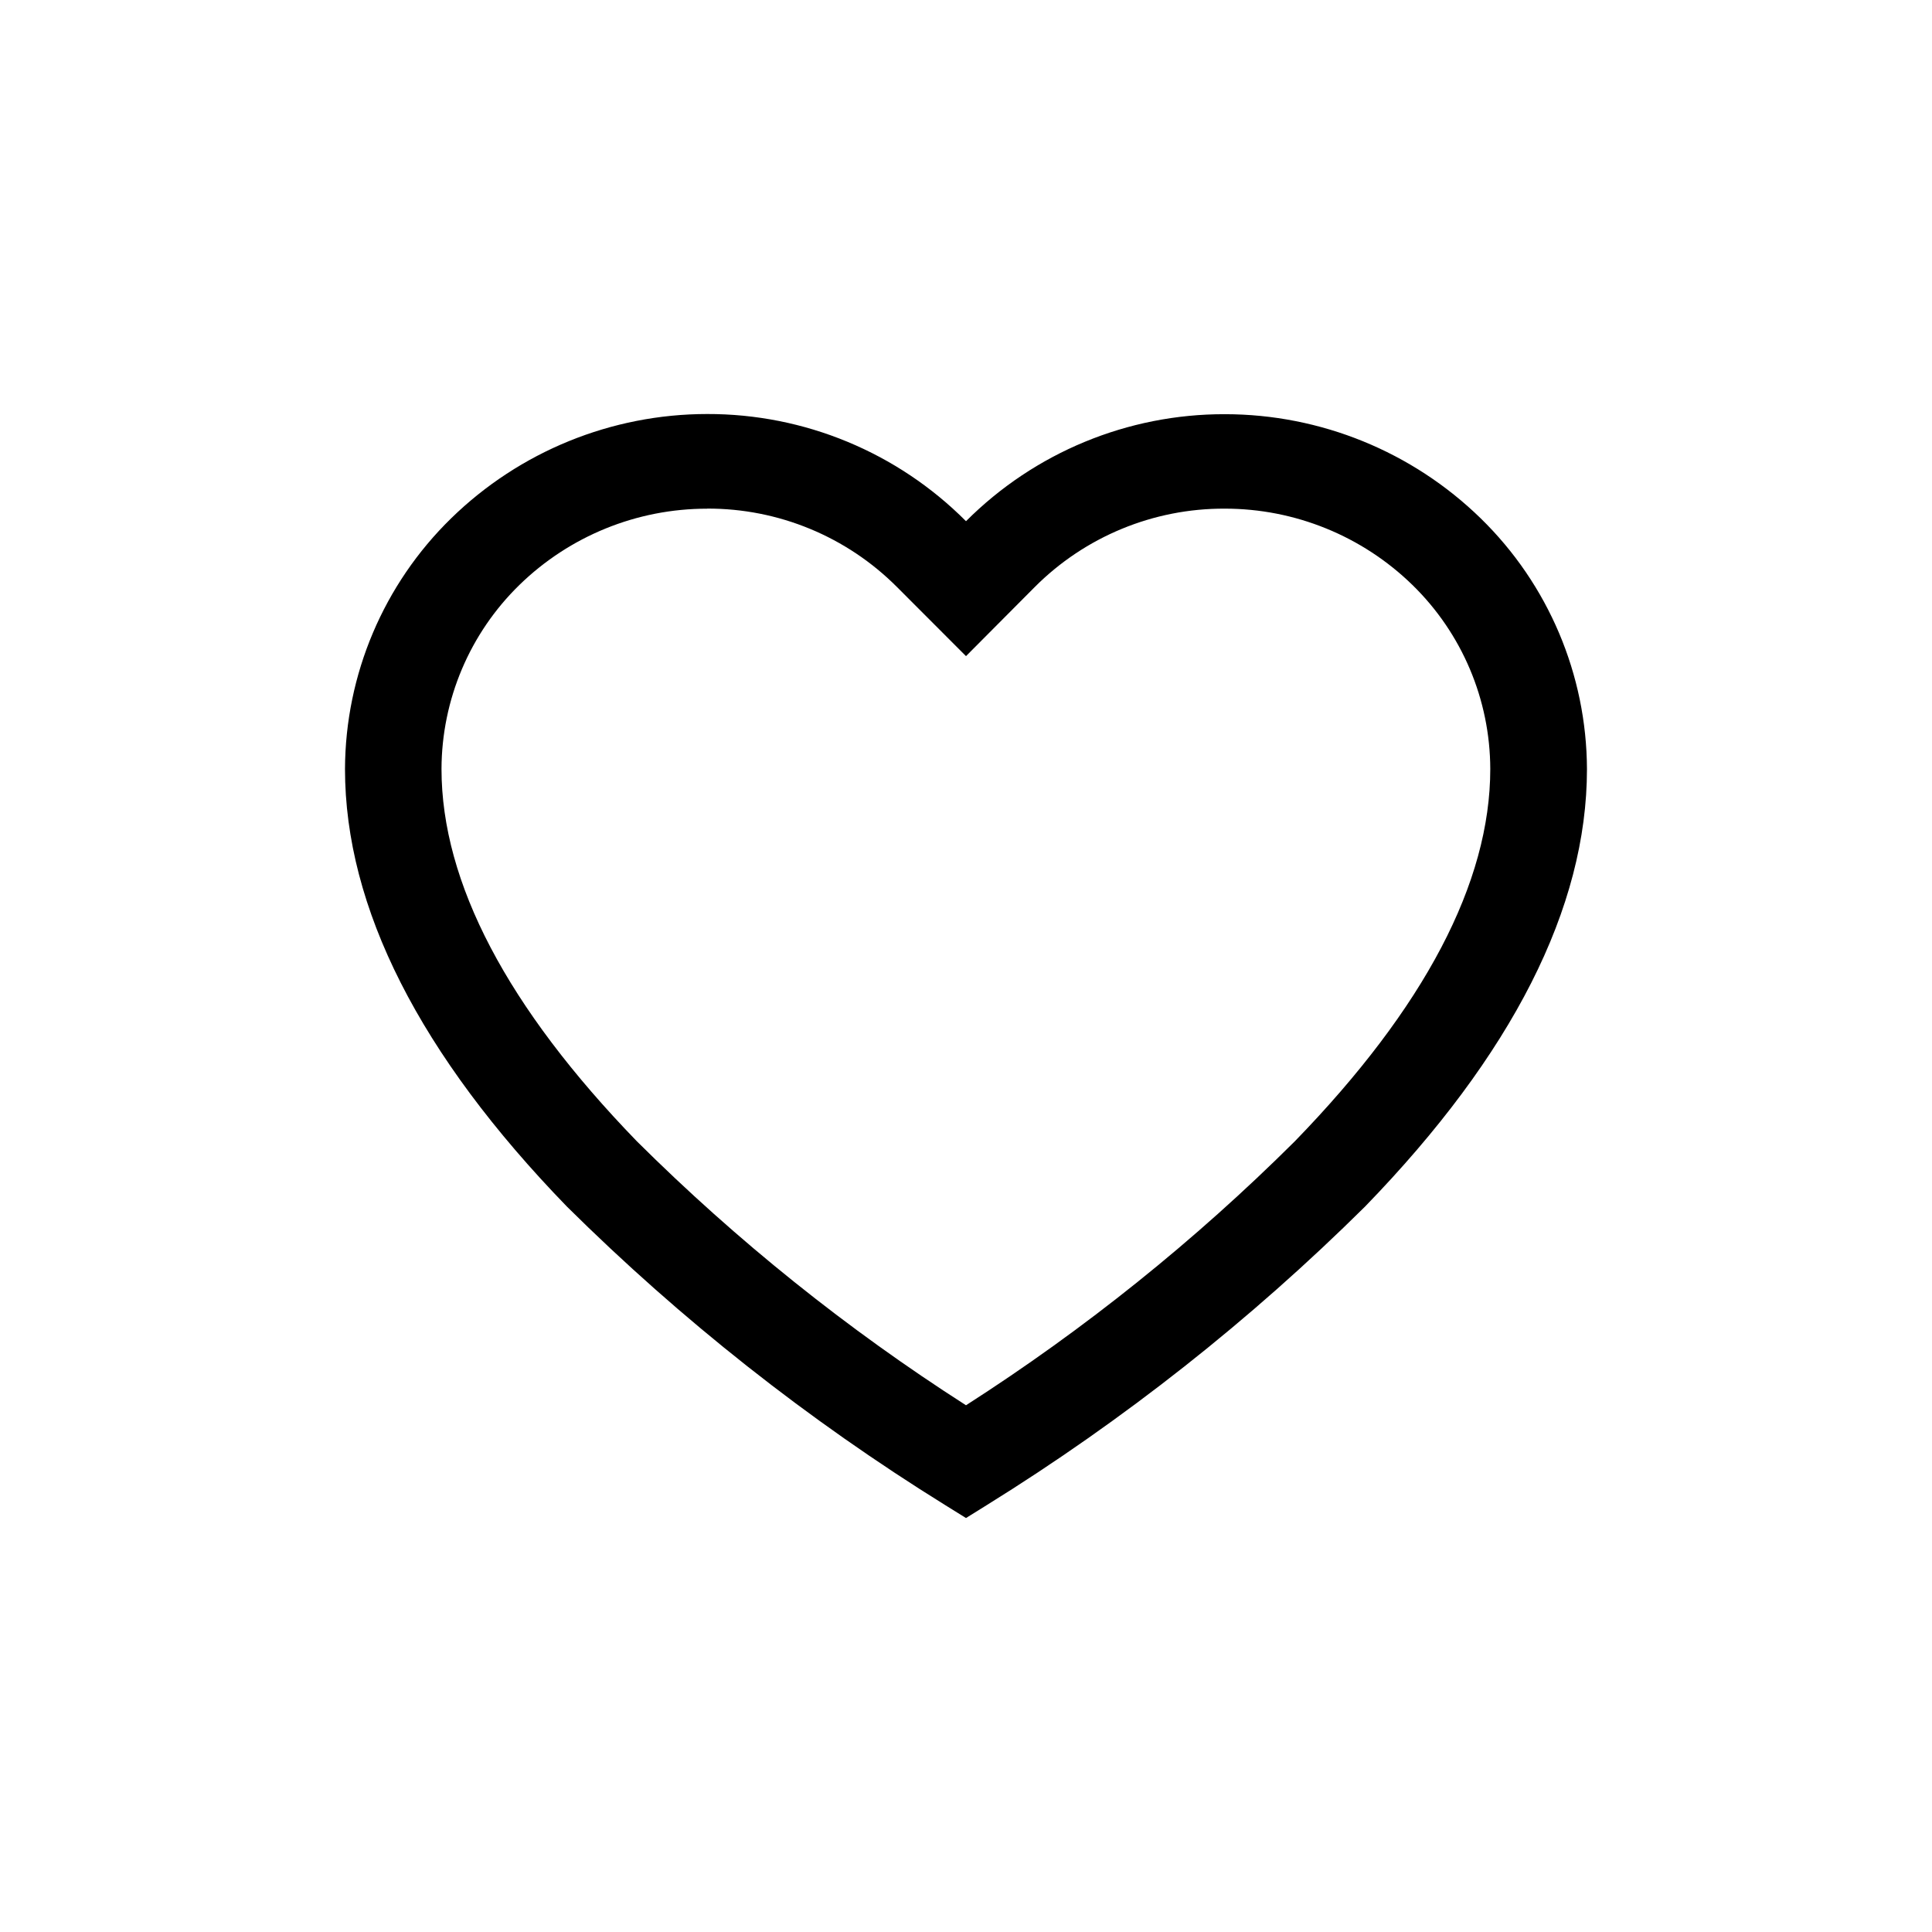
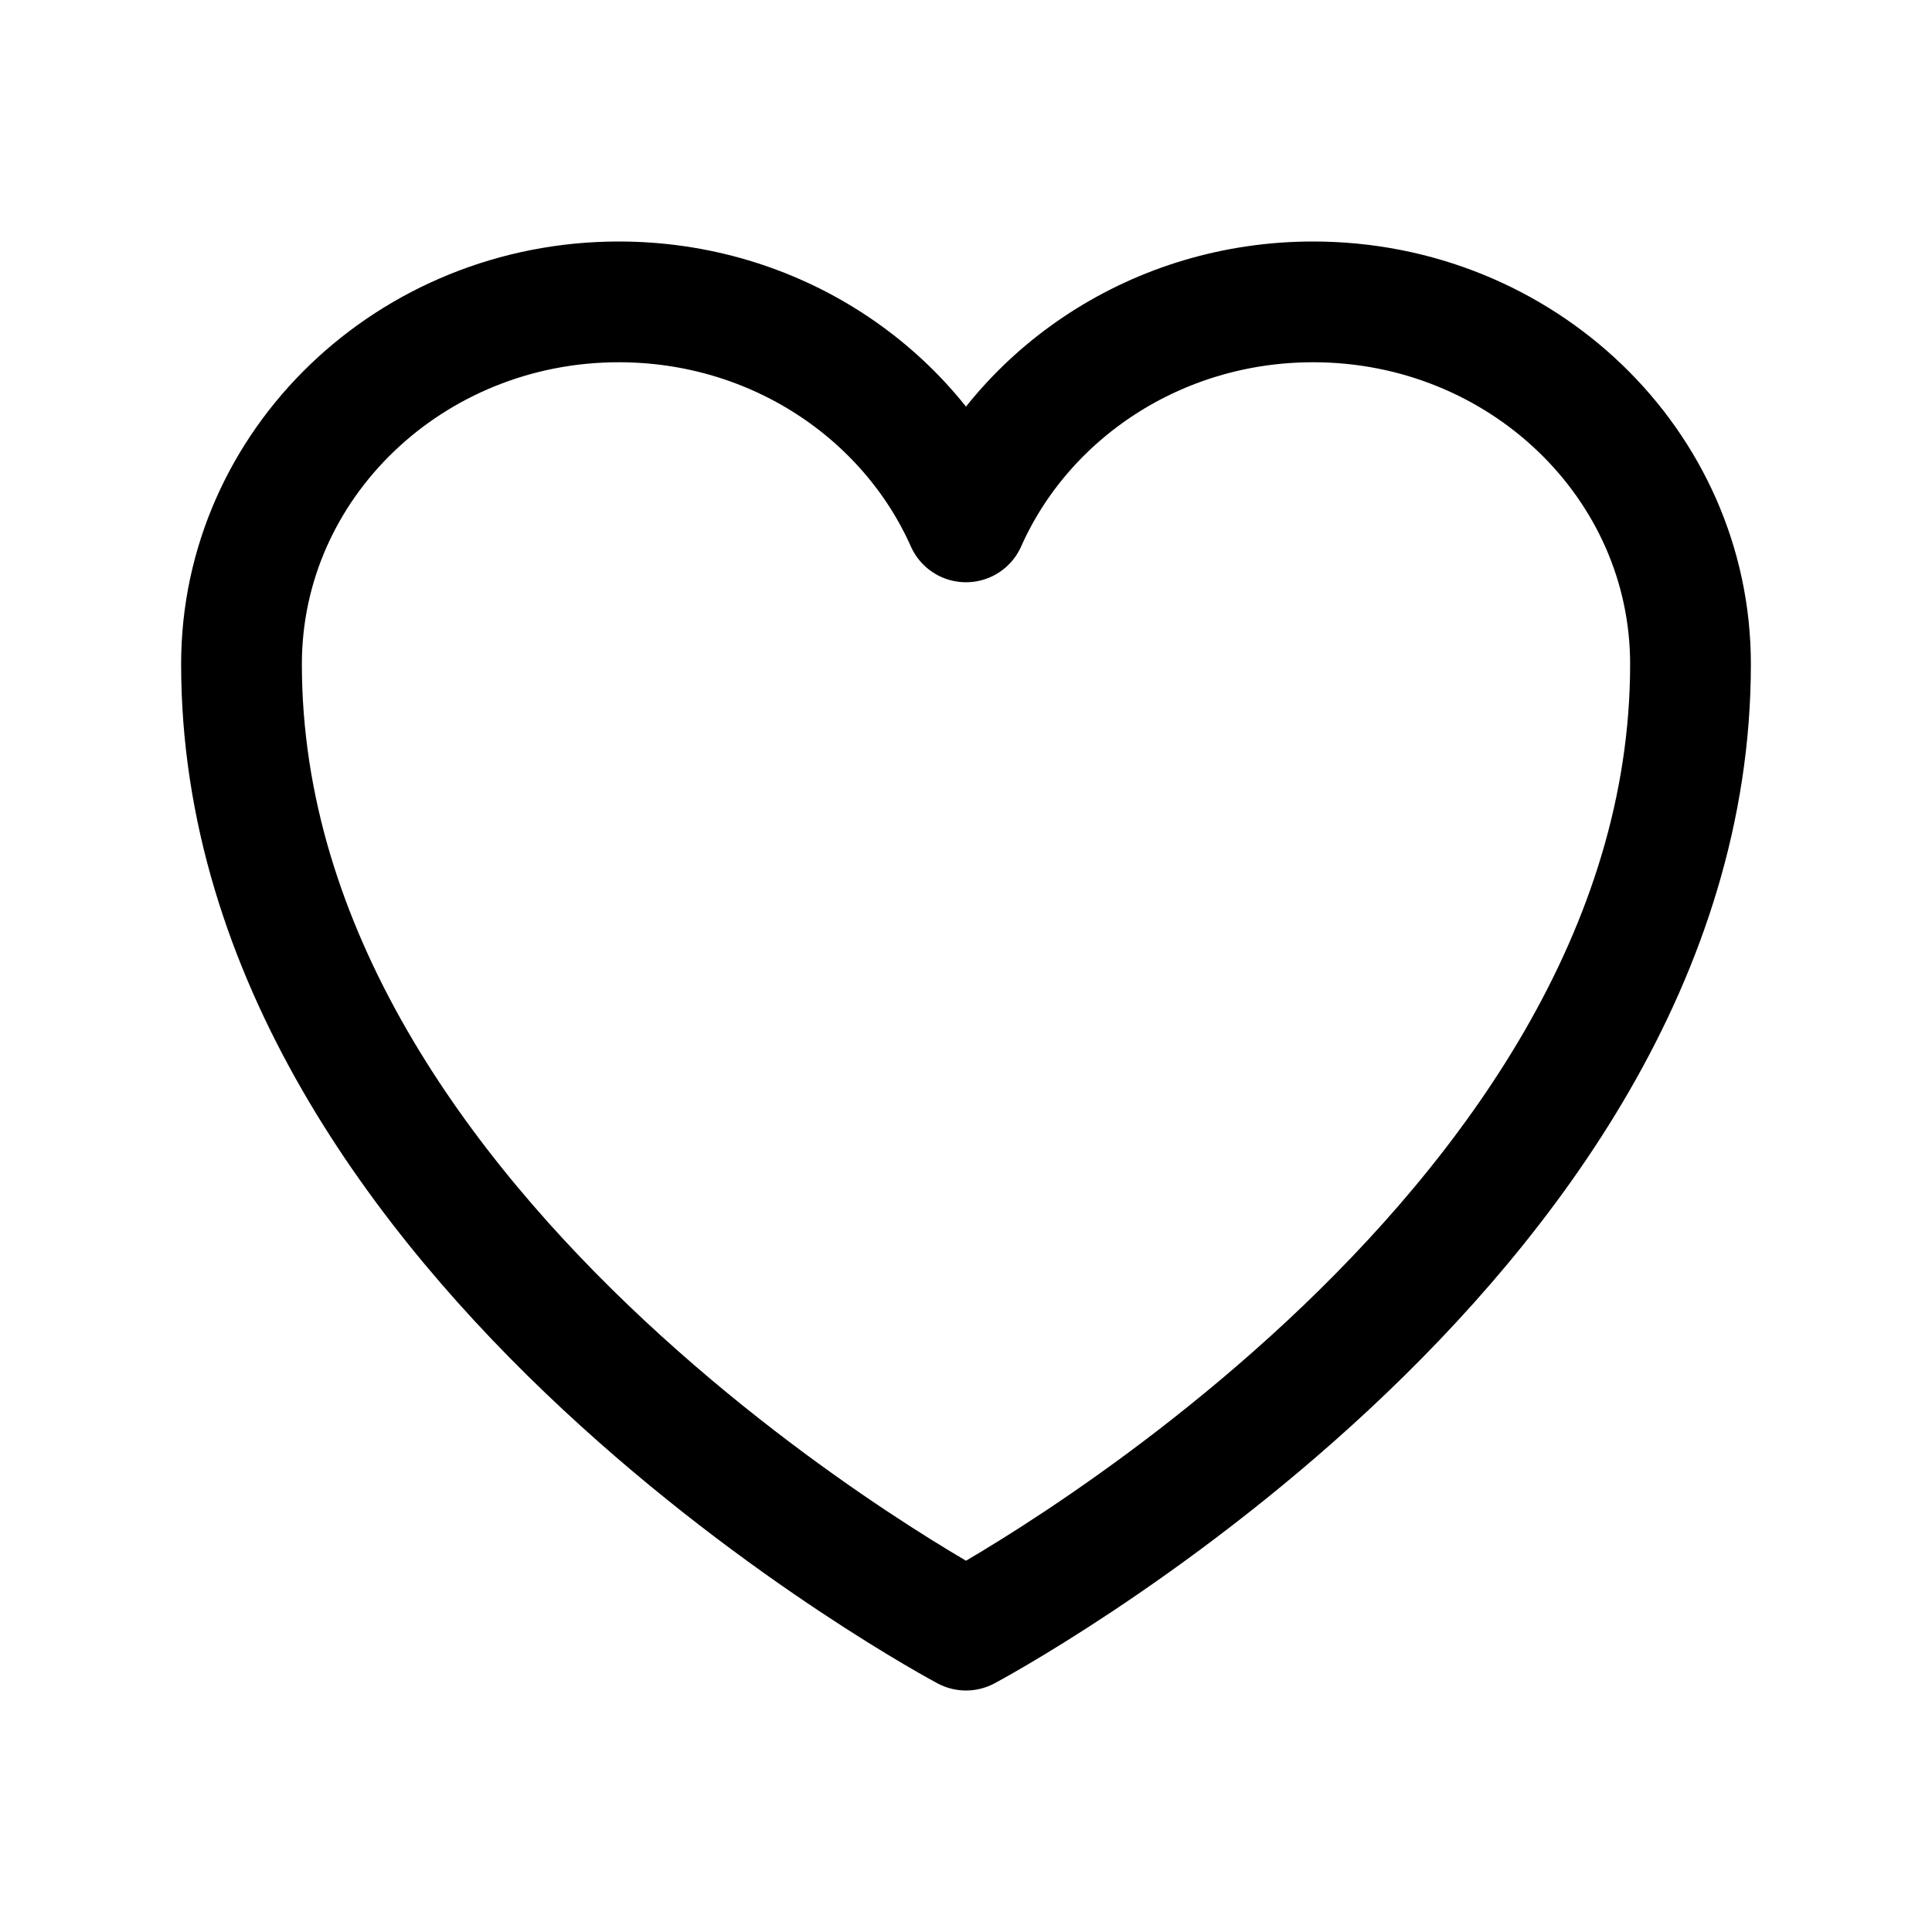
- <svg xmlns="http://www.w3.org/2000/svg" viewBox="0 0 44 44" width="44" fill="none">
-   <path d="M16.103 11.585a6.117 6.117 0 0 0-4.275 1.738 5.876 5.876 0 0 0-1.773 4.19c0 2.585 1.502 5.438 4.45 8.48A45.188 45.188 0 0 0 22 32.004a45.185 45.185 0 0 0 7.49-6.013c2.952-3.04 4.45-5.89 4.45-8.479a5.875 5.875 0 0 0-1.773-4.19 6.117 6.117 0 0 0-4.275-1.738 6.077 6.077 0 0 0-4.327 1.786L22 14.943l-1.57-1.572a6.075 6.075 0 0 0-4.327-1.788m0-2.154A8.291 8.291 0 0 1 22 11.87a8.305 8.305 0 0 1 5.896-2.437 8.348 8.348 0 0 1 5.826 2.372 8.019 8.019 0 0 1 2.42 5.71c0 3.157-1.7 6.508-5.055 9.965a48.715 48.715 0 0 1-8.613 6.797l-.474.295-.475-.295a48.729 48.729 0 0 1-8.613-6.797c-3.354-3.458-5.055-6.811-5.055-9.968a8.019 8.019 0 0 1 2.42-5.71 8.35 8.35 0 0 1 5.826-2.373Z" fill="currentColor" />
+ <svg xmlns="http://www.w3.org/2000/svg" fill="transparent" viewBox="0 0 24 24" stroke-width="1.5" stroke="currentColor">
+   <path stroke-linecap="round" stroke-linejoin="round" d="M21 8.25c0-2.485-2.099-4.5-4.688-4.5-1.935 0-3.597 1.126-4.312 2.733-.715-1.607-2.377-2.733-4.313-2.733C5.1 3.75 3 5.765 3 8.25c0 7.22 9 12 9 12s9-4.78 9-12Z" />
</svg>
